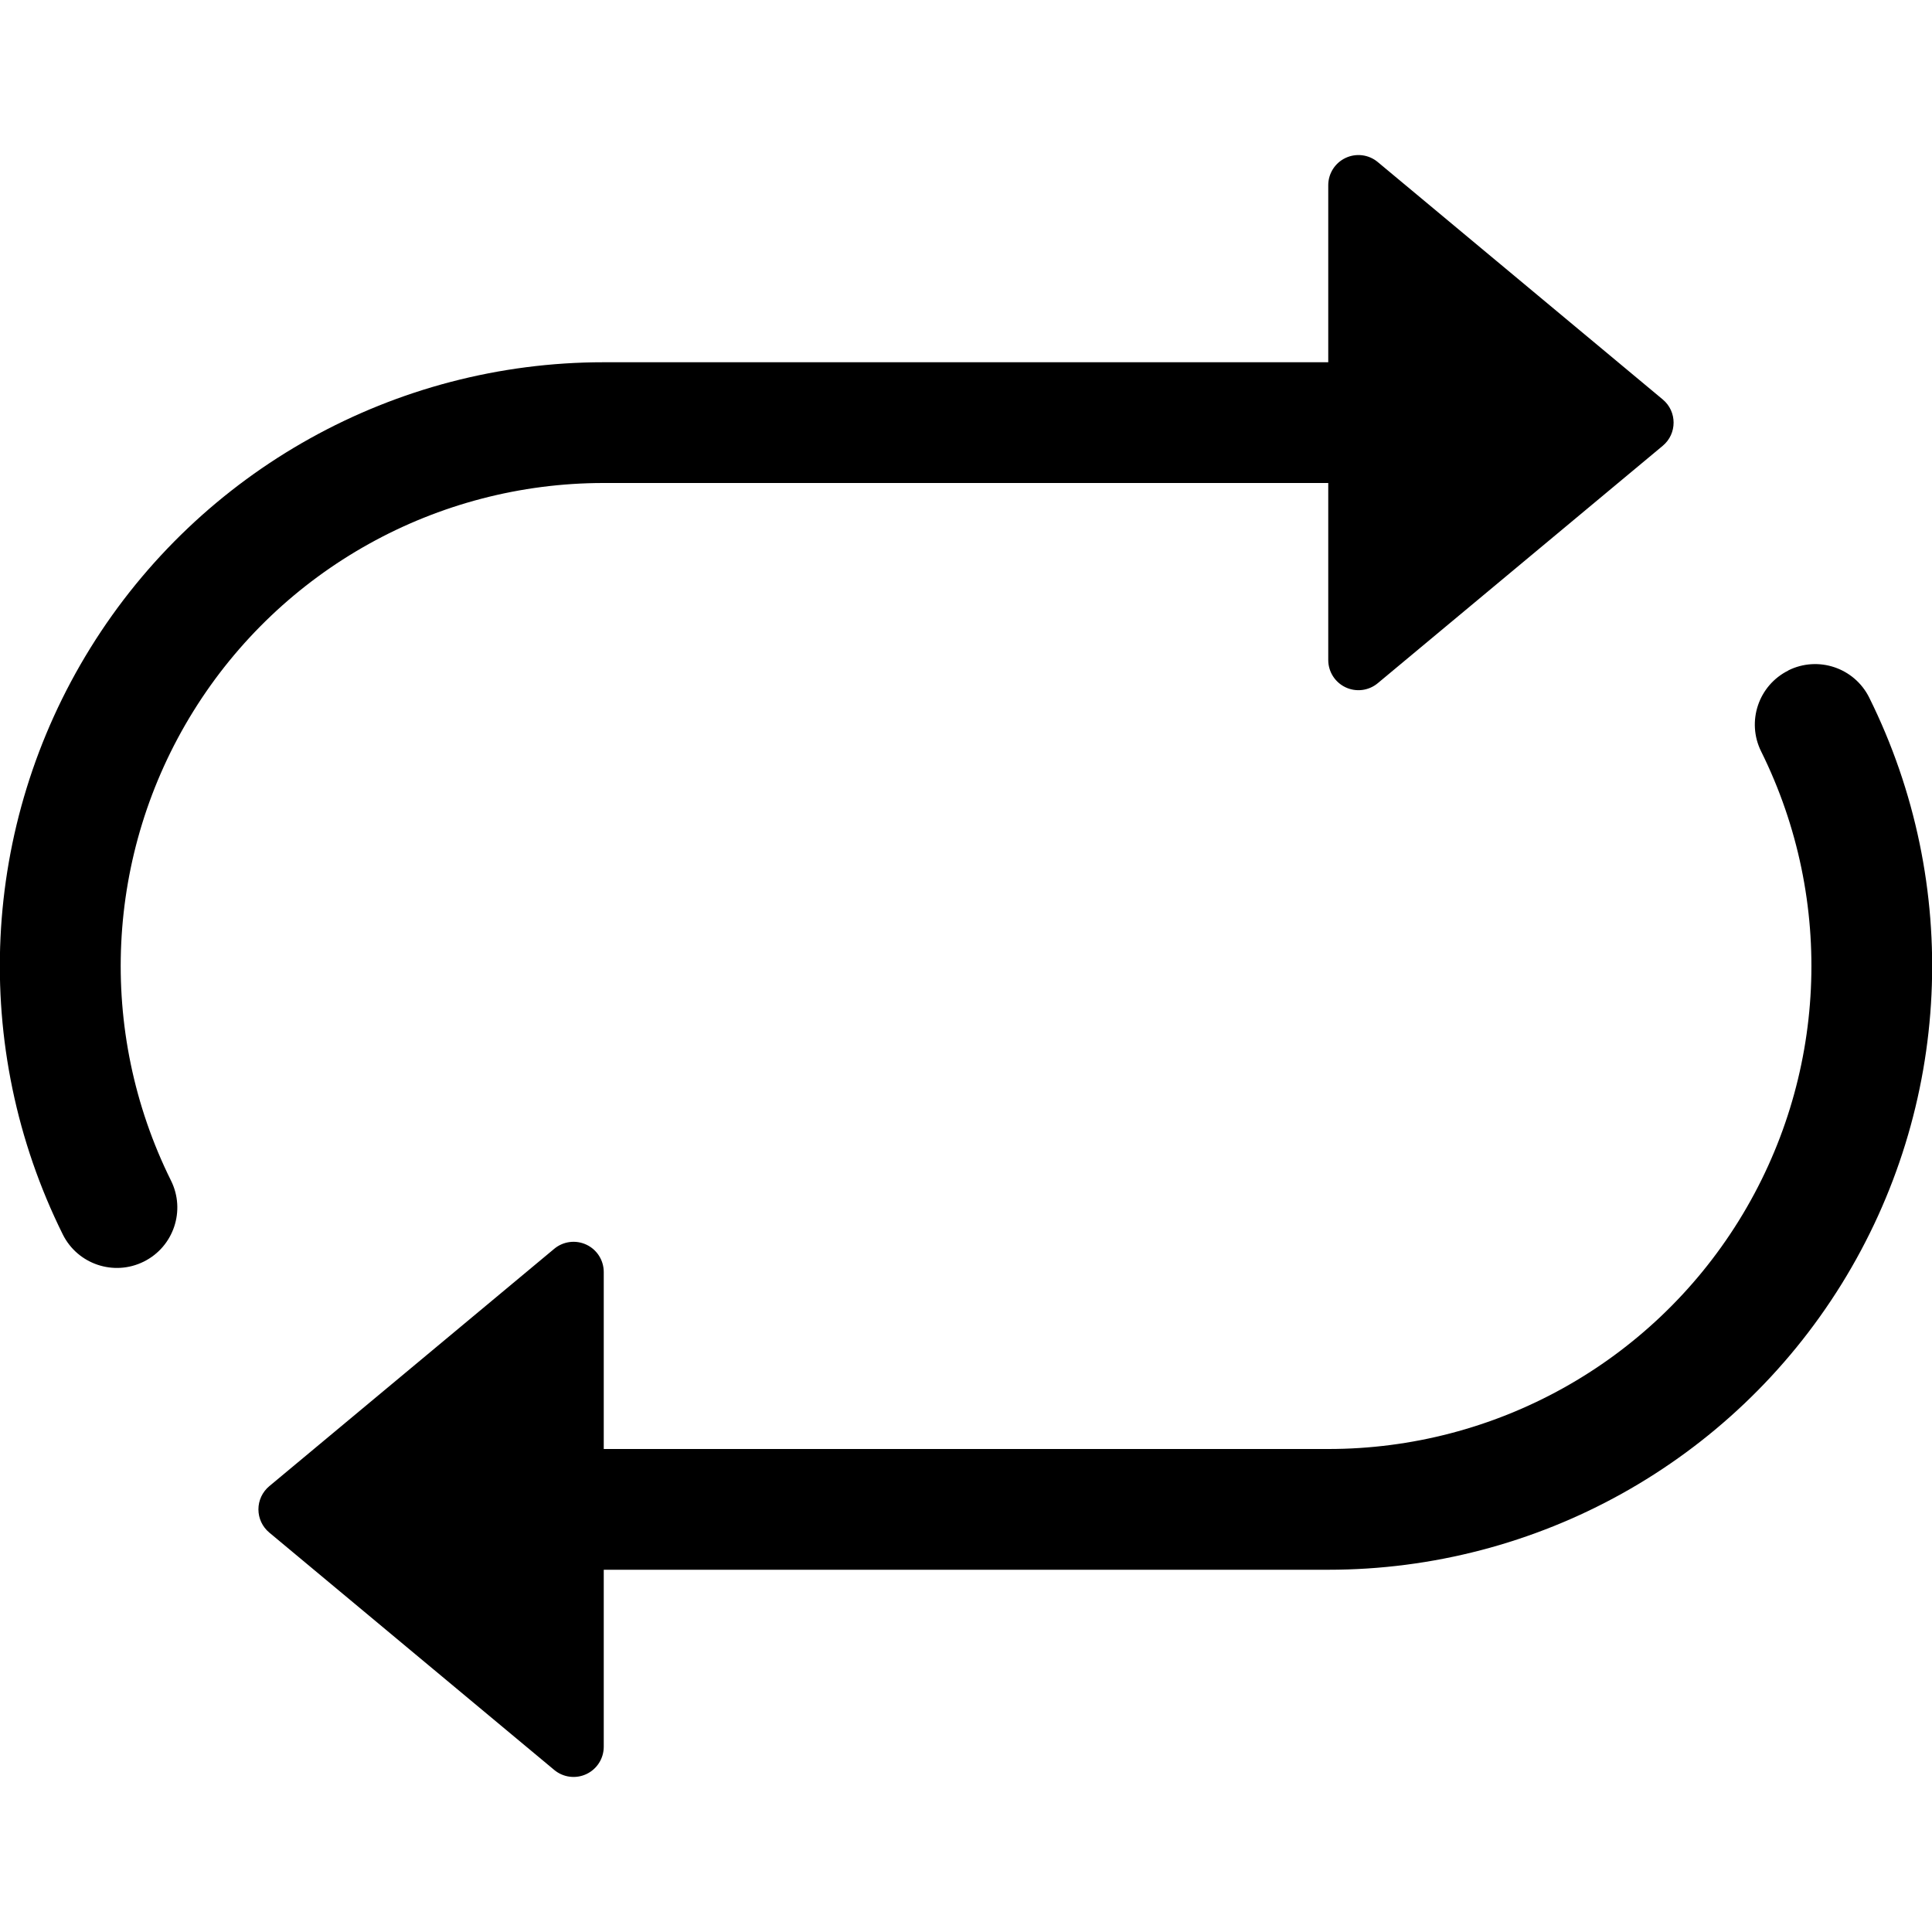
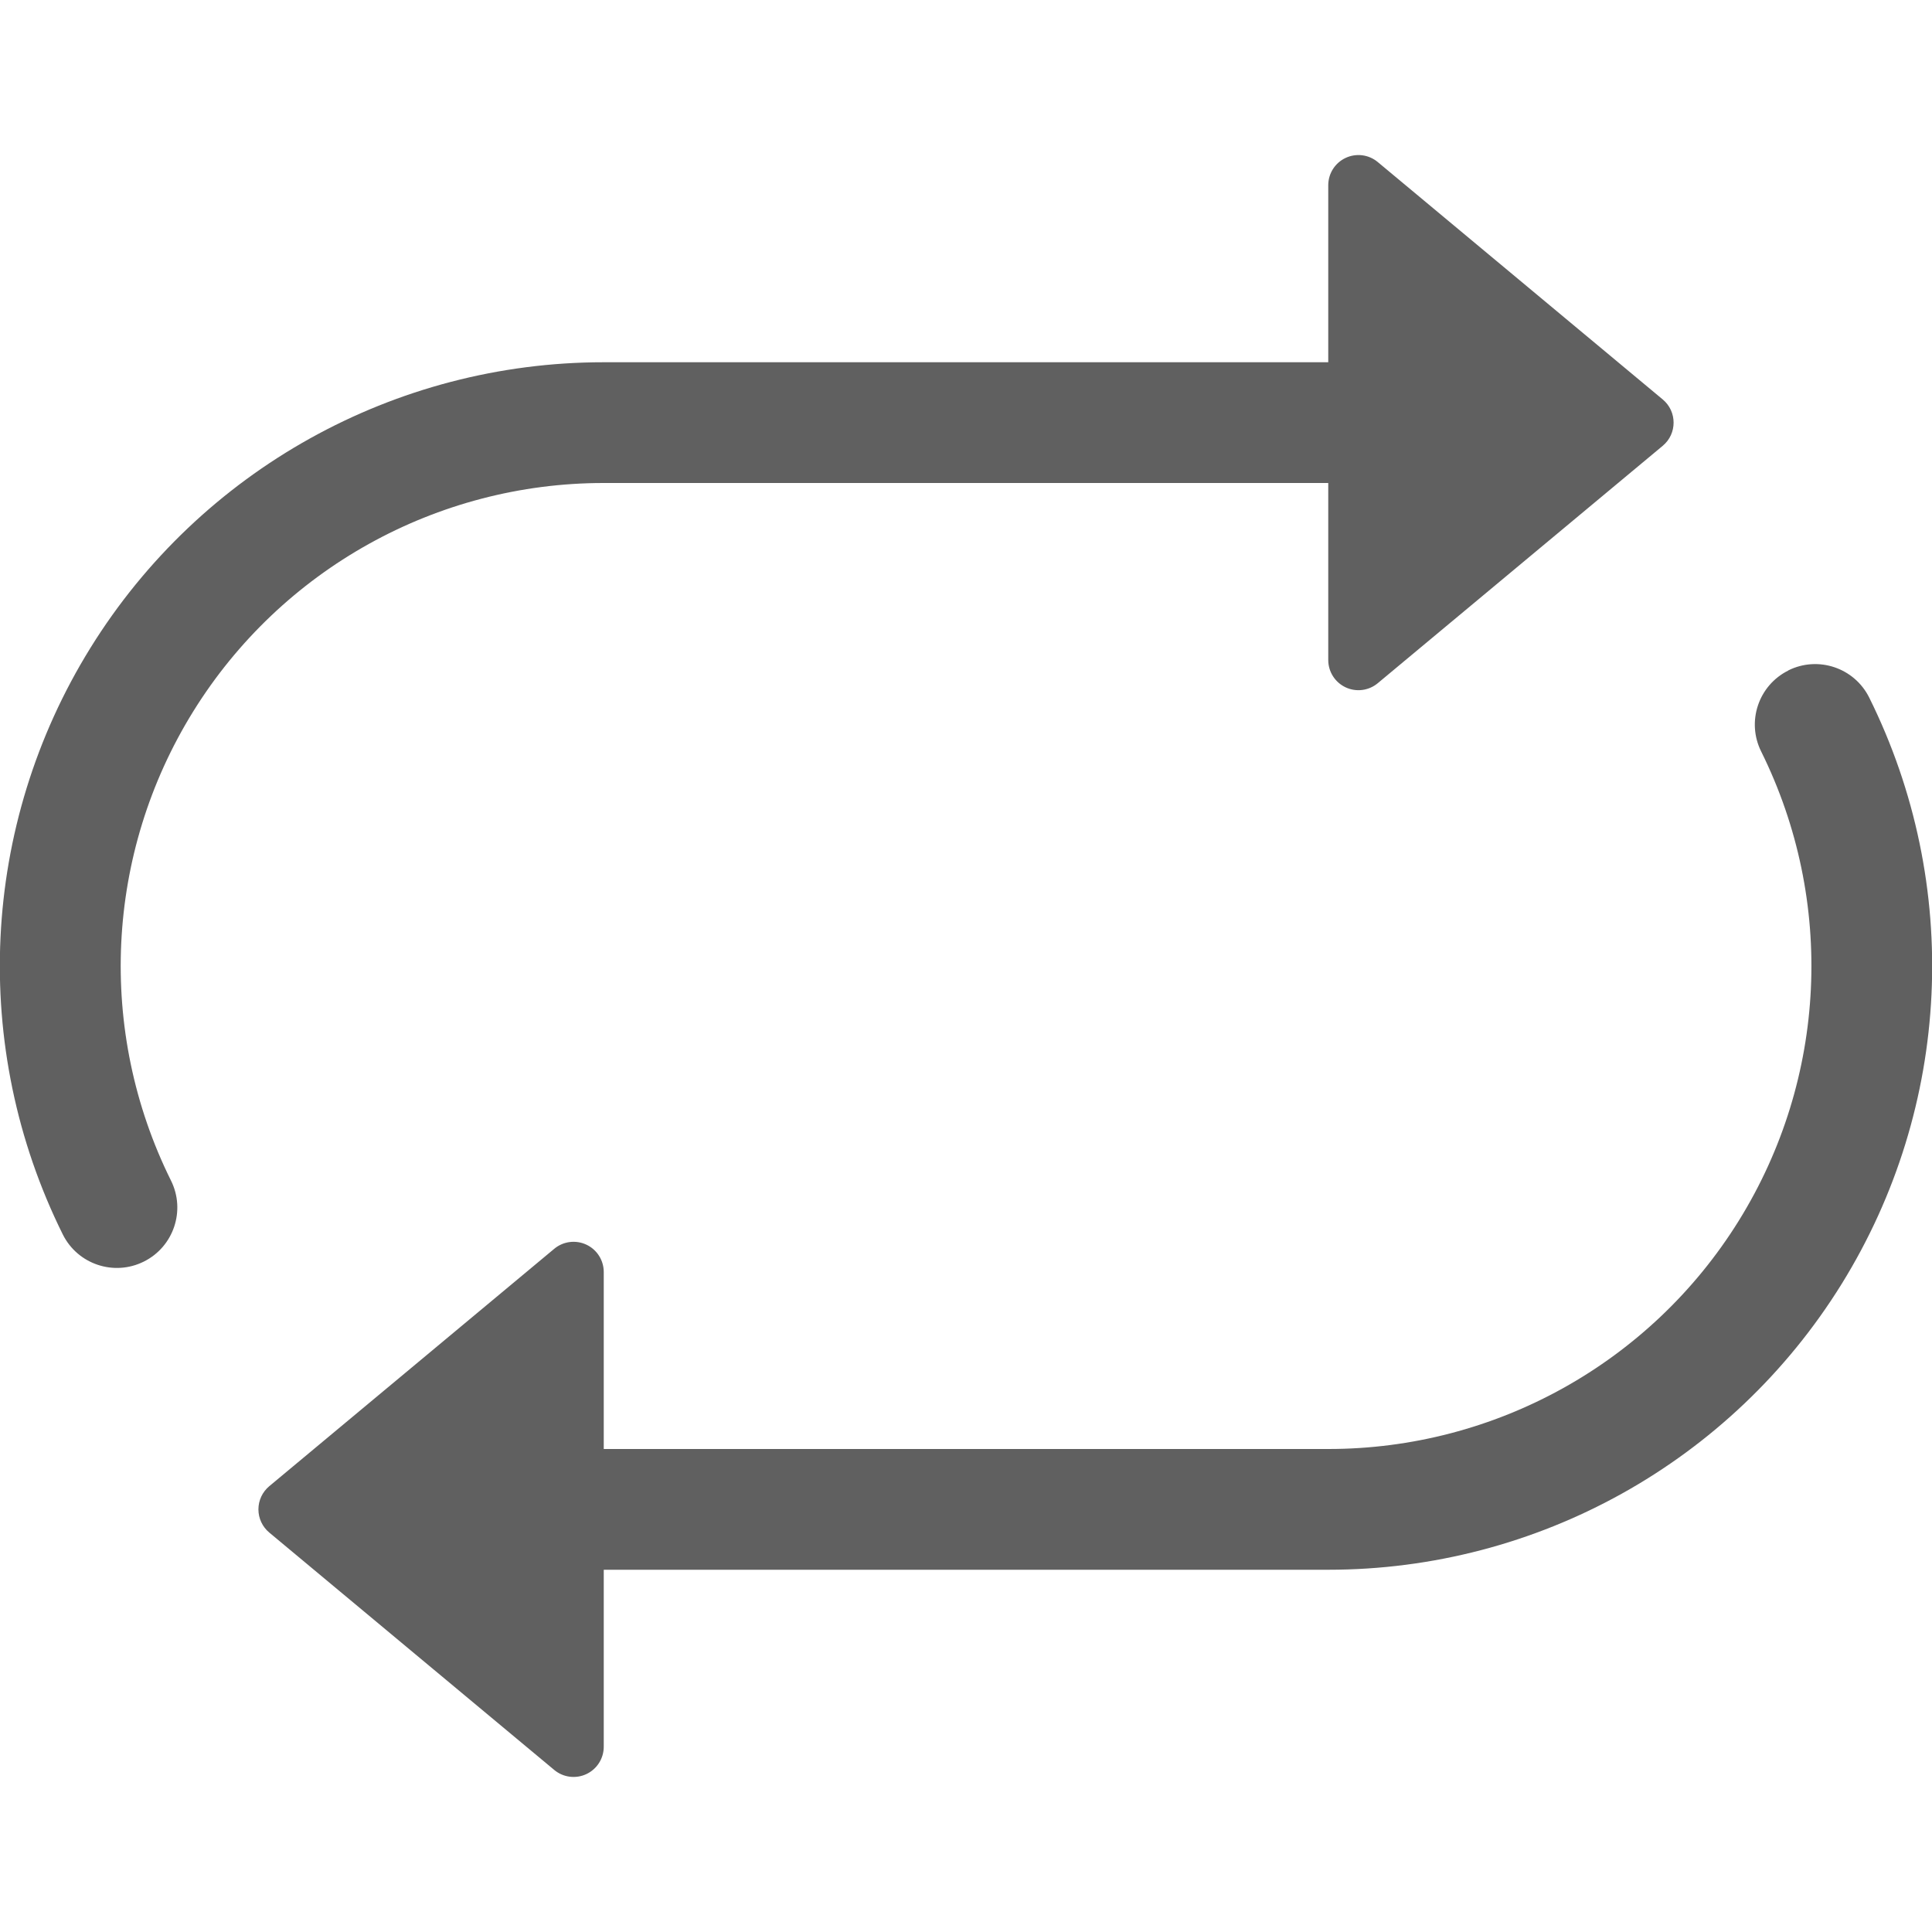
- <svg xmlns="http://www.w3.org/2000/svg" width="16" height="16" fill="currentColor" class="bi bi-repeat" viewBox="0 0 16 16">
+ <svg xmlns="http://www.w3.org/2000/svg" width="18" height="18" fill="#606060" class="bi bi-repeat" viewBox="0 0 16 16">
  <path d="M11 5.466V4H5a4 4 0 0 0-3.584 5.777.5.5 0 1 1-.896.446A5 5 0 0 1 5 3h6V1.534a.25.25 0 0 1 .41-.192l2.36 1.966c.12.1.12.284 0 .384l-2.36 1.966a.25.25 0 0 1-.41-.192Zm3.81.086a.5.5 0 0 1 .67.225A5 5 0 0 1 11 13H5v1.466a.25.25 0 0 1-.41.192l-2.36-1.966a.25.25 0 0 1 0-.384l2.36-1.966a.25.25 0 0 1 .41.192V12h6a4 4 0 0 0 3.585-5.777.5.5 0 0 1 .225-.67Z" />
</svg>
